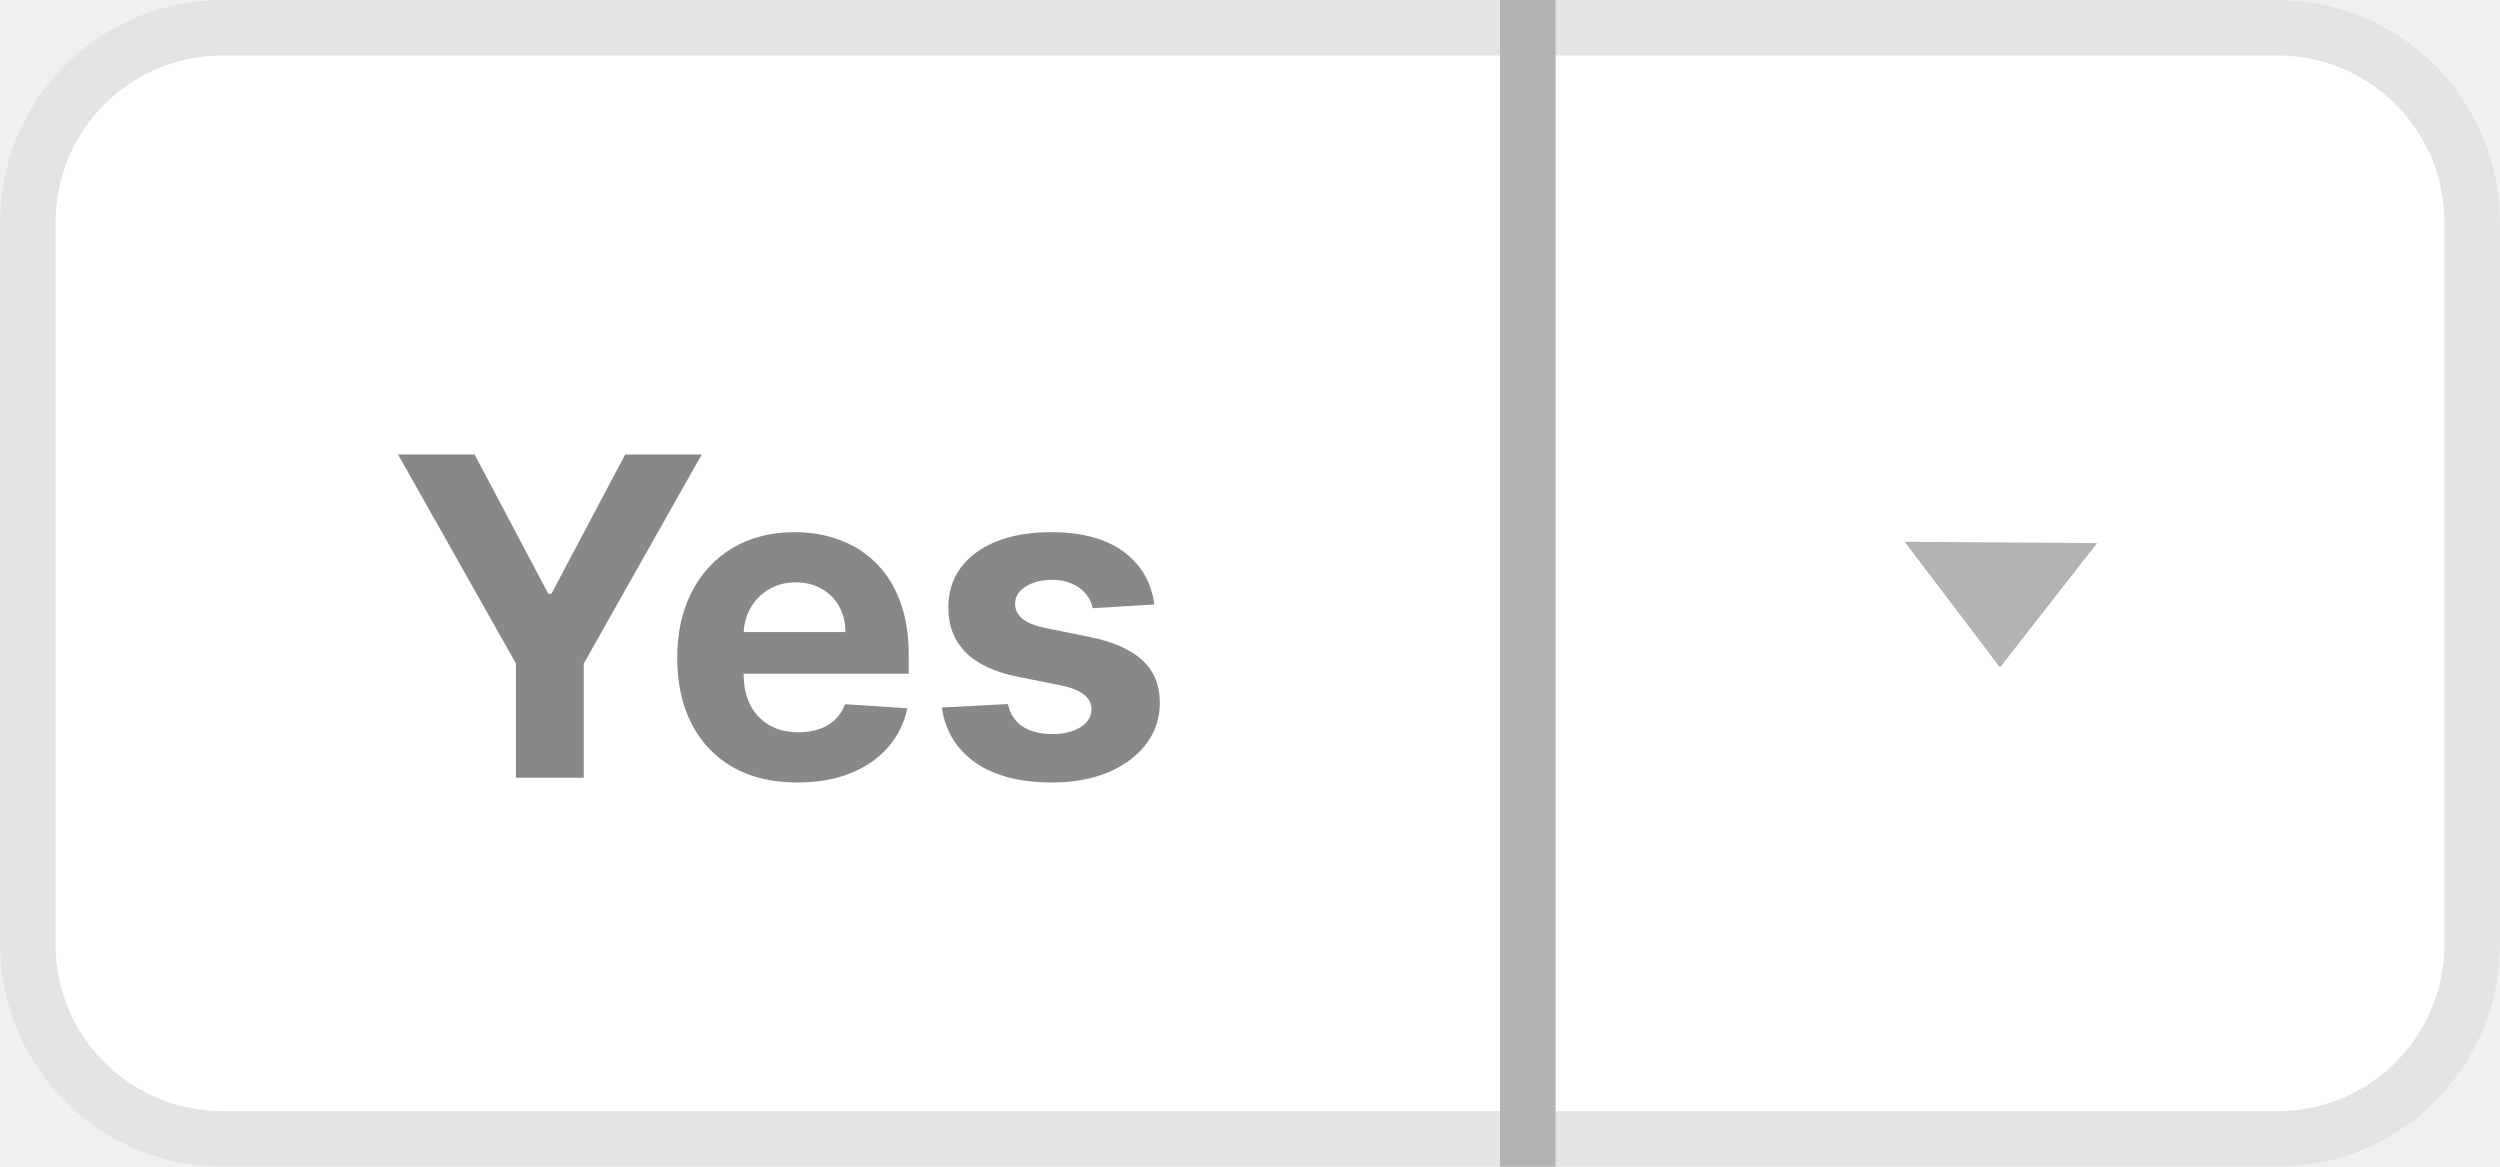
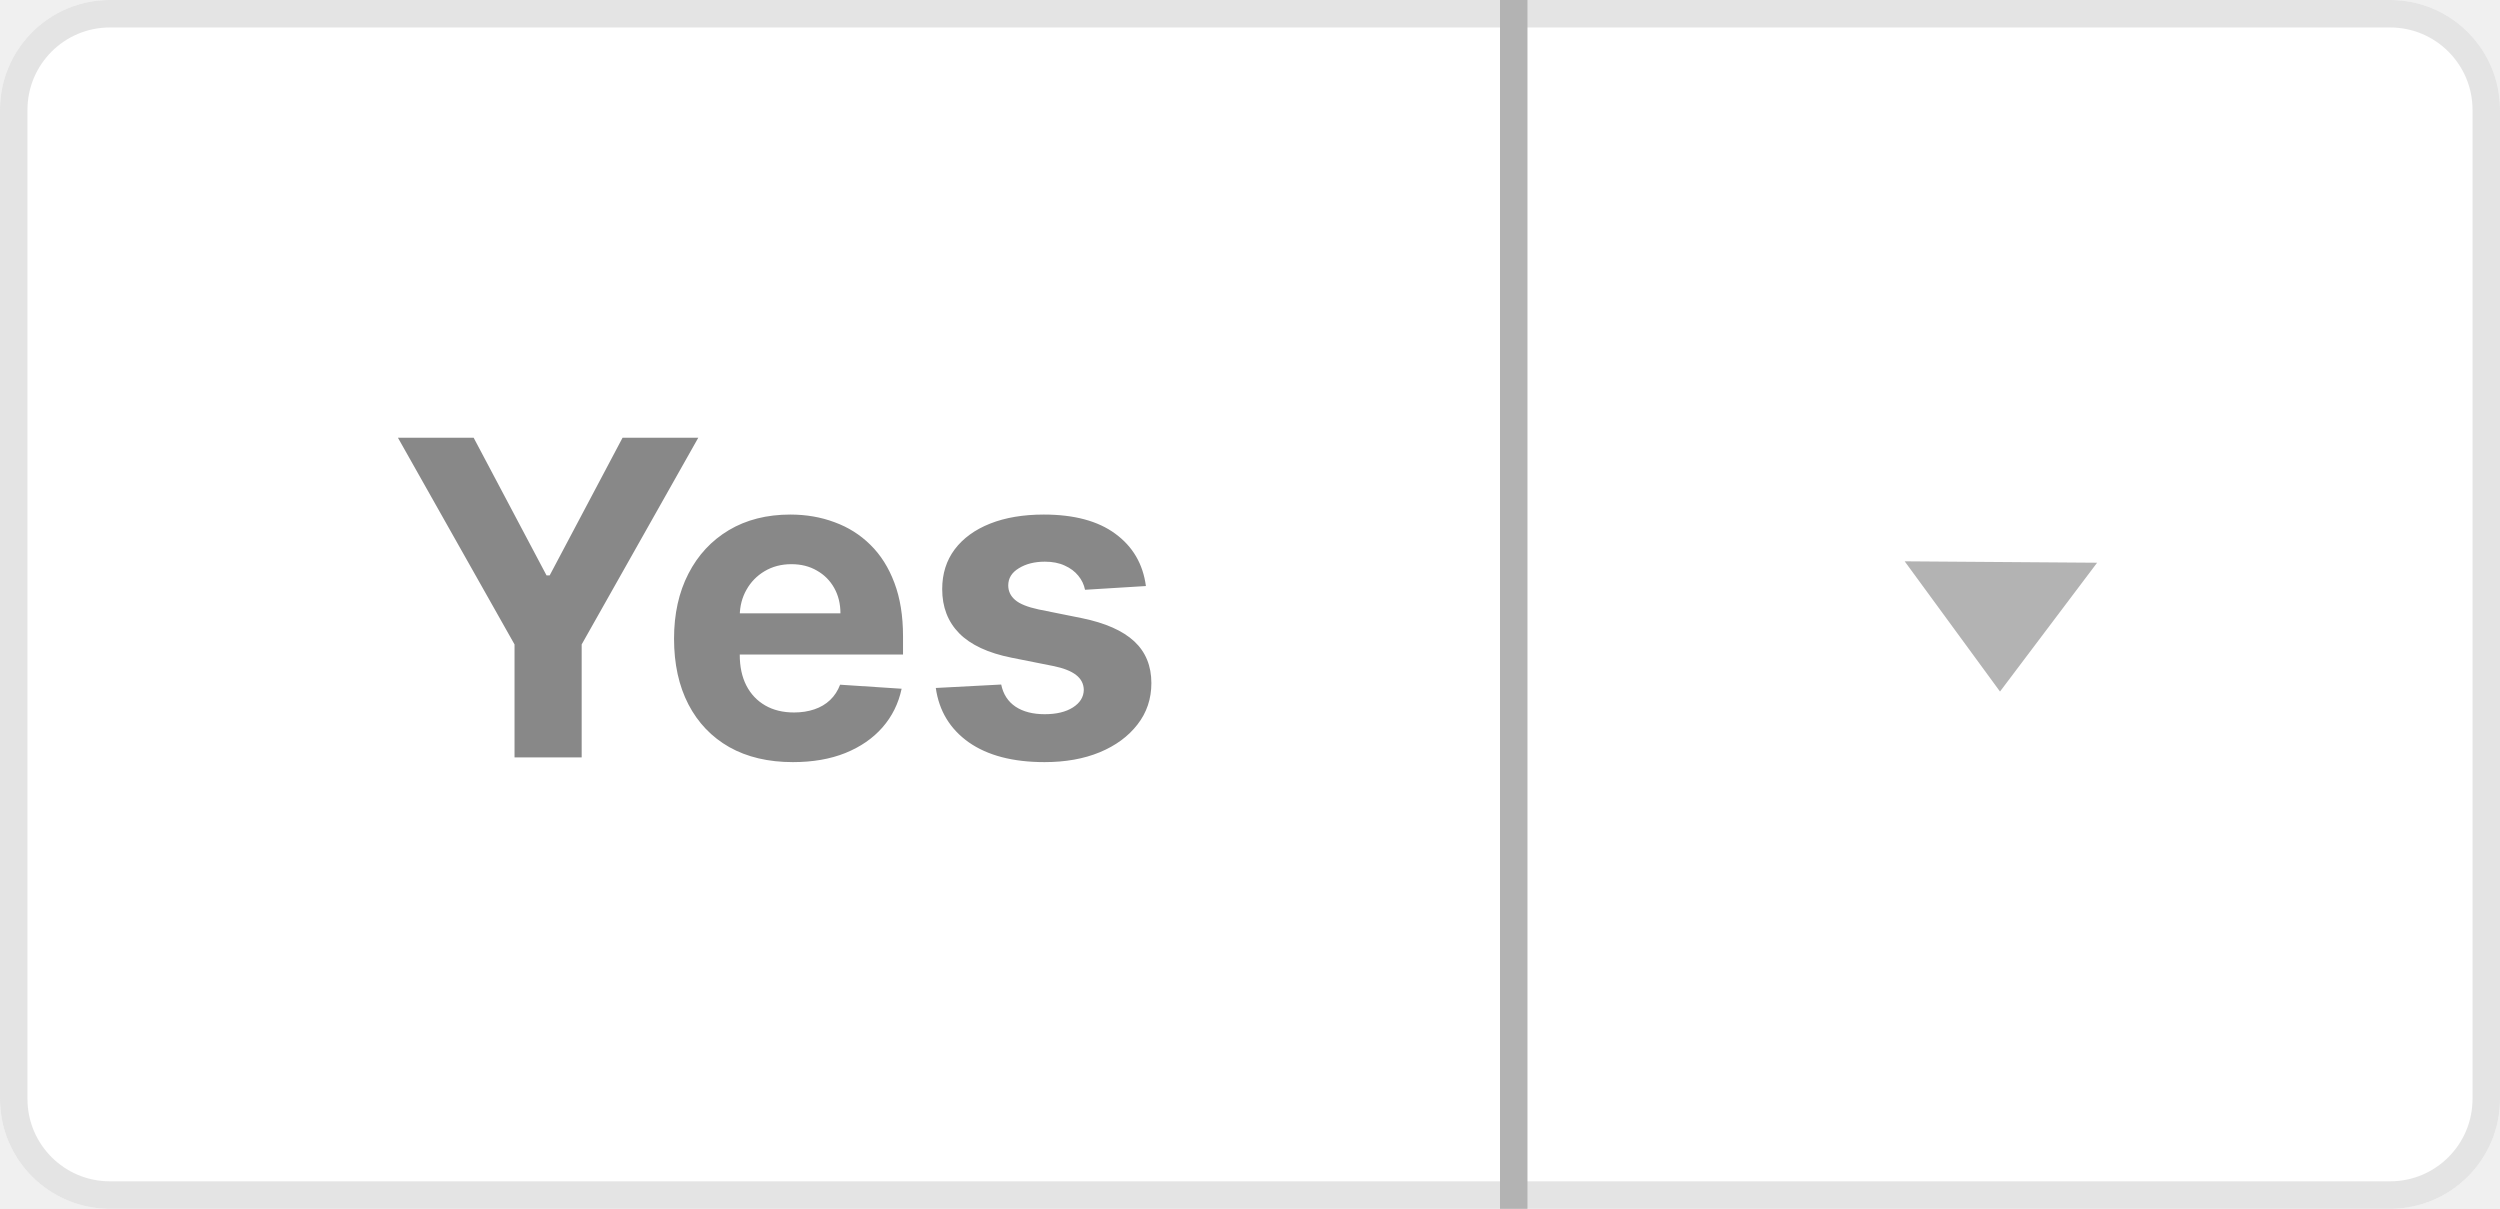
- <svg xmlns="http://www.w3.org/2000/svg" width="45" height="21" viewBox="0 0 45 21" fill="none">
-   <rect width="45" height="21" rx="4" fill="white" />
-   <rect x="0.5" y="0.5" width="44" height="20" rx="3.5" stroke="#CBCBCB" stroke-opacity="0.5" />
-   <path d="M7.165 8.181H8.543L9.869 10.687H9.926L11.253 8.181H12.631L10.508 11.943V13.999H9.287V11.943L7.165 8.181ZM14.354 14.085C13.905 14.085 13.519 13.994 13.195 13.812C12.873 13.628 12.625 13.369 12.451 13.034C12.277 12.697 12.19 12.298 12.19 11.838C12.19 11.389 12.277 10.995 12.451 10.656C12.625 10.317 12.87 10.053 13.187 9.863C13.505 9.674 13.878 9.579 14.306 9.579C14.594 9.579 14.862 9.625 15.11 9.718C15.36 9.809 15.578 9.946 15.764 10.13C15.951 10.314 16.097 10.545 16.201 10.823C16.305 11.1 16.357 11.424 16.357 11.795V12.127H12.673V11.377H15.218C15.218 11.203 15.18 11.049 15.104 10.914C15.029 10.78 14.924 10.675 14.789 10.599C14.656 10.521 14.502 10.482 14.326 10.482C14.142 10.482 13.979 10.525 13.837 10.61C13.697 10.694 13.587 10.806 13.508 10.948C13.428 11.088 13.387 11.245 13.386 11.417V12.13C13.386 12.346 13.425 12.533 13.505 12.69C13.586 12.847 13.701 12.968 13.849 13.053C13.996 13.139 14.172 13.181 14.374 13.181C14.509 13.181 14.632 13.162 14.744 13.124C14.855 13.087 14.951 13.03 15.03 12.954C15.11 12.878 15.171 12.786 15.212 12.676L16.332 12.749C16.275 13.018 16.158 13.253 15.982 13.454C15.808 13.653 15.583 13.808 15.306 13.92C15.031 14.03 14.714 14.085 14.354 14.085ZM20.778 10.88L19.67 10.948C19.651 10.854 19.61 10.768 19.548 10.693C19.485 10.615 19.403 10.553 19.3 10.508C19.2 10.461 19.08 10.437 18.94 10.437C18.752 10.437 18.594 10.477 18.465 10.556C18.336 10.634 18.272 10.738 18.272 10.869C18.272 10.973 18.314 11.061 18.397 11.133C18.48 11.205 18.623 11.263 18.826 11.306L19.616 11.465C20.04 11.553 20.356 11.693 20.565 11.886C20.773 12.079 20.877 12.333 20.877 12.647C20.877 12.933 20.793 13.184 20.624 13.4C20.458 13.616 20.229 13.784 19.937 13.906C19.647 14.025 19.313 14.085 18.934 14.085C18.356 14.085 17.896 13.964 17.553 13.724C17.212 13.482 17.012 13.152 16.954 12.735L18.144 12.673C18.18 12.849 18.267 12.983 18.405 13.076C18.544 13.167 18.721 13.213 18.937 13.213C19.149 13.213 19.319 13.172 19.448 13.09C19.579 13.007 19.645 12.9 19.647 12.769C19.645 12.659 19.599 12.57 19.508 12.499C19.417 12.428 19.277 12.373 19.087 12.335L18.332 12.184C17.905 12.099 17.588 11.951 17.38 11.741C17.174 11.531 17.07 11.263 17.07 10.937C17.07 10.657 17.146 10.415 17.298 10.213C17.451 10.01 17.666 9.854 17.942 9.744C18.221 9.634 18.547 9.579 18.92 9.579C19.471 9.579 19.905 9.696 20.221 9.928C20.539 10.161 20.725 10.479 20.778 10.88Z" fill="#888888" />
-   <line x1="27.5" x2="27.5" y2="21" stroke="#B3B3B3" />
-   <path d="M36 12.014L34.284 9.752L37.748 9.776L36 12.014Z" fill="#B3B3B3" />
+ <svg xmlns="http://www.w3.org/2000/svg" width="91" height="44" viewBox="0 0 91 44" fill="none">
+   <rect width="91" height="44" rx="4" fill="white" />
+   <rect x="0.5" y="0.5" width="90" height="43" rx="3.5" stroke="#CBCBCB" stroke-opacity="0.5" />
+   <path d="M14.485 15.934H17.241L19.894 20.945H20.008L22.661 15.934H25.417L21.173 23.457V27.57H18.729V23.457L14.485 15.934ZM28.864 27.741C27.967 27.741 27.194 27.559 26.546 27.195C25.902 26.828 25.406 26.309 25.058 25.639C24.709 24.964 24.535 24.167 24.535 23.247C24.535 22.349 24.709 21.561 25.058 20.883C25.406 20.205 25.896 19.677 26.529 19.298C27.166 18.919 27.912 18.73 28.768 18.73C29.343 18.73 29.88 18.822 30.376 19.008C30.876 19.19 31.311 19.464 31.683 19.832C32.057 20.199 32.349 20.661 32.557 21.218C32.766 21.771 32.87 22.419 32.87 23.161V23.826H25.501V22.326H30.592C30.592 21.978 30.516 21.669 30.364 21.4C30.213 21.131 30.003 20.921 29.734 20.769C29.468 20.614 29.16 20.536 28.808 20.536C28.44 20.536 28.114 20.622 27.83 20.792C27.55 20.959 27.33 21.184 27.171 21.468C27.012 21.748 26.931 22.061 26.927 22.406V23.832C26.927 24.264 27.006 24.637 27.166 24.951C27.328 25.266 27.558 25.508 27.853 25.678C28.148 25.849 28.499 25.934 28.904 25.934C29.173 25.934 29.419 25.896 29.643 25.82C29.866 25.745 30.058 25.631 30.217 25.48C30.376 25.328 30.497 25.142 30.58 24.923L32.819 25.07C32.705 25.608 32.472 26.078 32.12 26.48C31.771 26.877 31.321 27.188 30.768 27.411C30.218 27.631 29.584 27.741 28.864 27.741ZM41.711 21.332L39.495 21.468C39.457 21.279 39.376 21.108 39.251 20.957C39.126 20.802 38.961 20.678 38.756 20.587C38.556 20.493 38.315 20.445 38.035 20.445C37.66 20.445 37.343 20.525 37.086 20.684C36.828 20.839 36.7 21.048 36.7 21.309C36.7 21.517 36.783 21.694 36.95 21.837C37.116 21.982 37.402 22.097 37.807 22.184L39.387 22.502C40.236 22.677 40.868 22.957 41.285 23.343C41.701 23.73 41.91 24.237 41.91 24.866C41.91 25.438 41.741 25.94 41.404 26.372C41.071 26.803 40.612 27.141 40.029 27.383C39.45 27.622 38.781 27.741 38.023 27.741C36.868 27.741 35.948 27.5 35.262 27.019C34.58 26.535 34.181 25.875 34.063 25.042L36.444 24.917C36.516 25.269 36.69 25.538 36.967 25.724C37.243 25.906 37.597 25.997 38.029 25.997C38.453 25.997 38.794 25.915 39.052 25.752C39.313 25.586 39.446 25.372 39.45 25.11C39.446 24.891 39.353 24.711 39.171 24.57C38.989 24.427 38.709 24.317 38.33 24.241L36.819 23.94C35.967 23.769 35.332 23.474 34.916 23.053C34.503 22.633 34.296 22.097 34.296 21.445C34.296 20.885 34.448 20.402 34.751 19.997C35.057 19.591 35.487 19.279 36.041 19.059C36.597 18.839 37.249 18.73 37.995 18.73C39.097 18.73 39.965 18.962 40.597 19.428C41.234 19.894 41.605 20.529 41.711 21.332Z" fill="#888888" />
+   <line x1="55.1" x2="55.1" y2="44" stroke="#B3B3B3" />
+   <path d="M72.8 25.172L69.33 20.432L76.335 20.483L72.8 25.172Z" fill="#B3B3B3" />
</svg>
